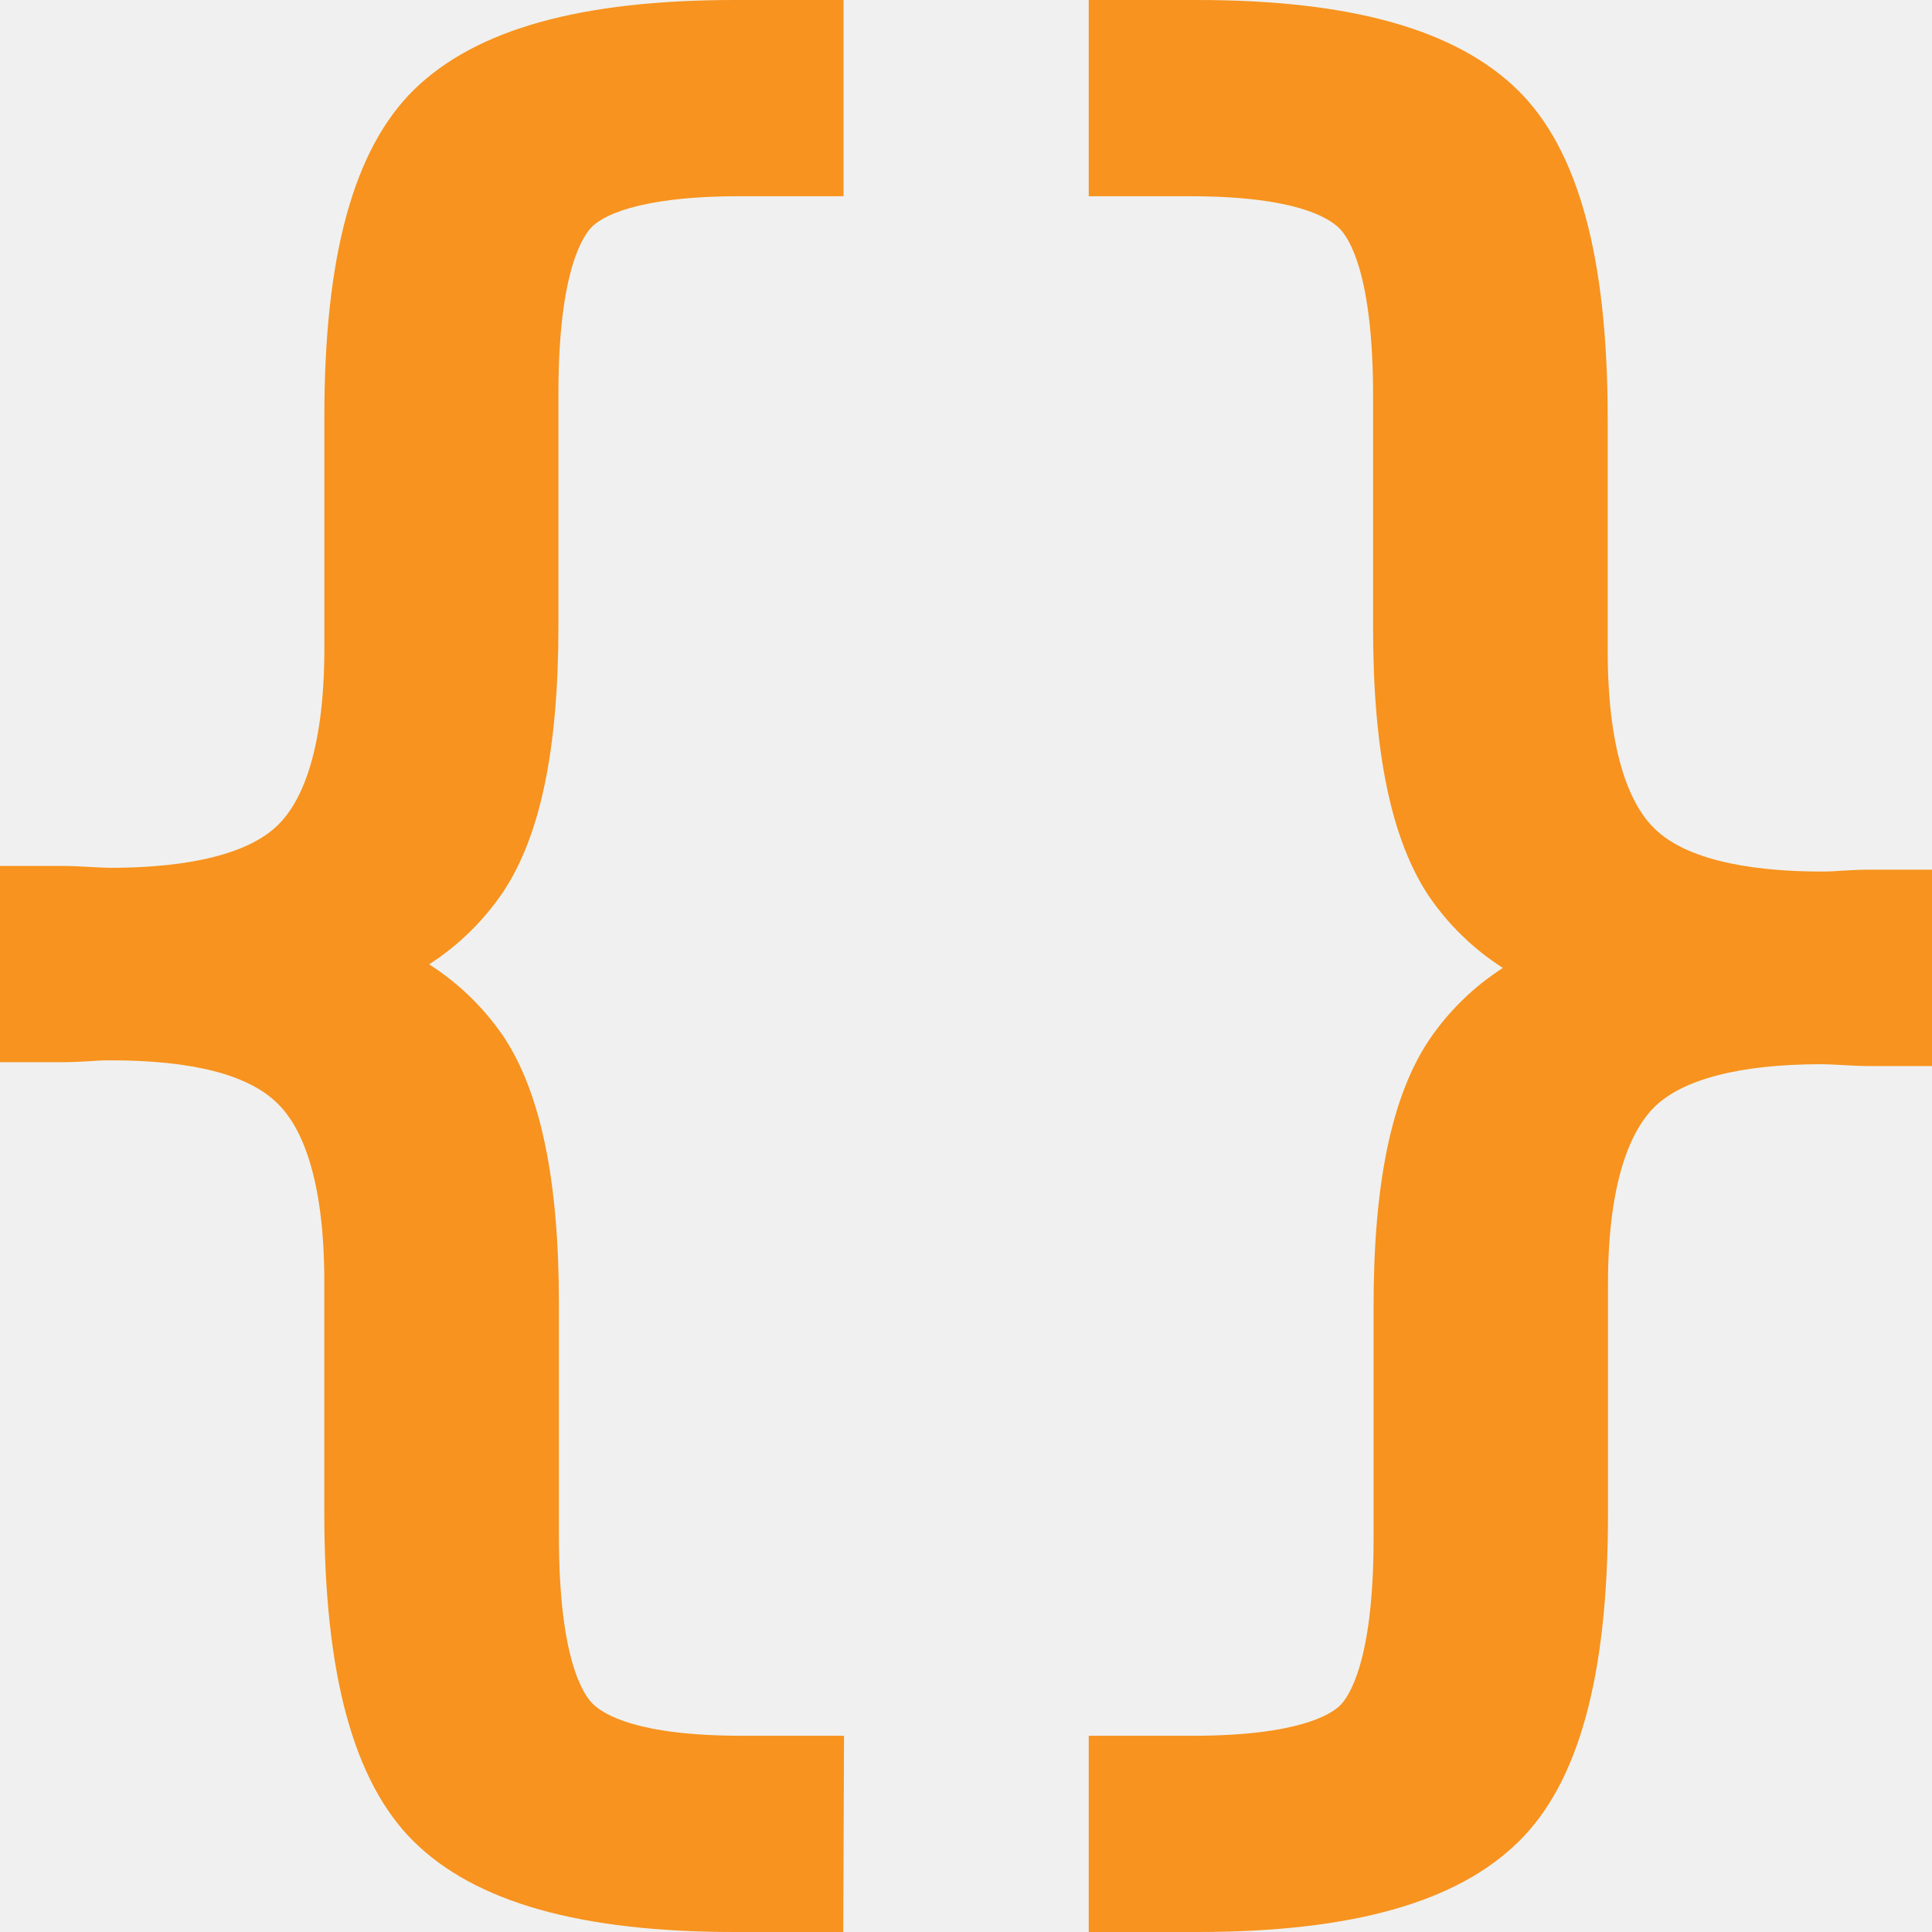
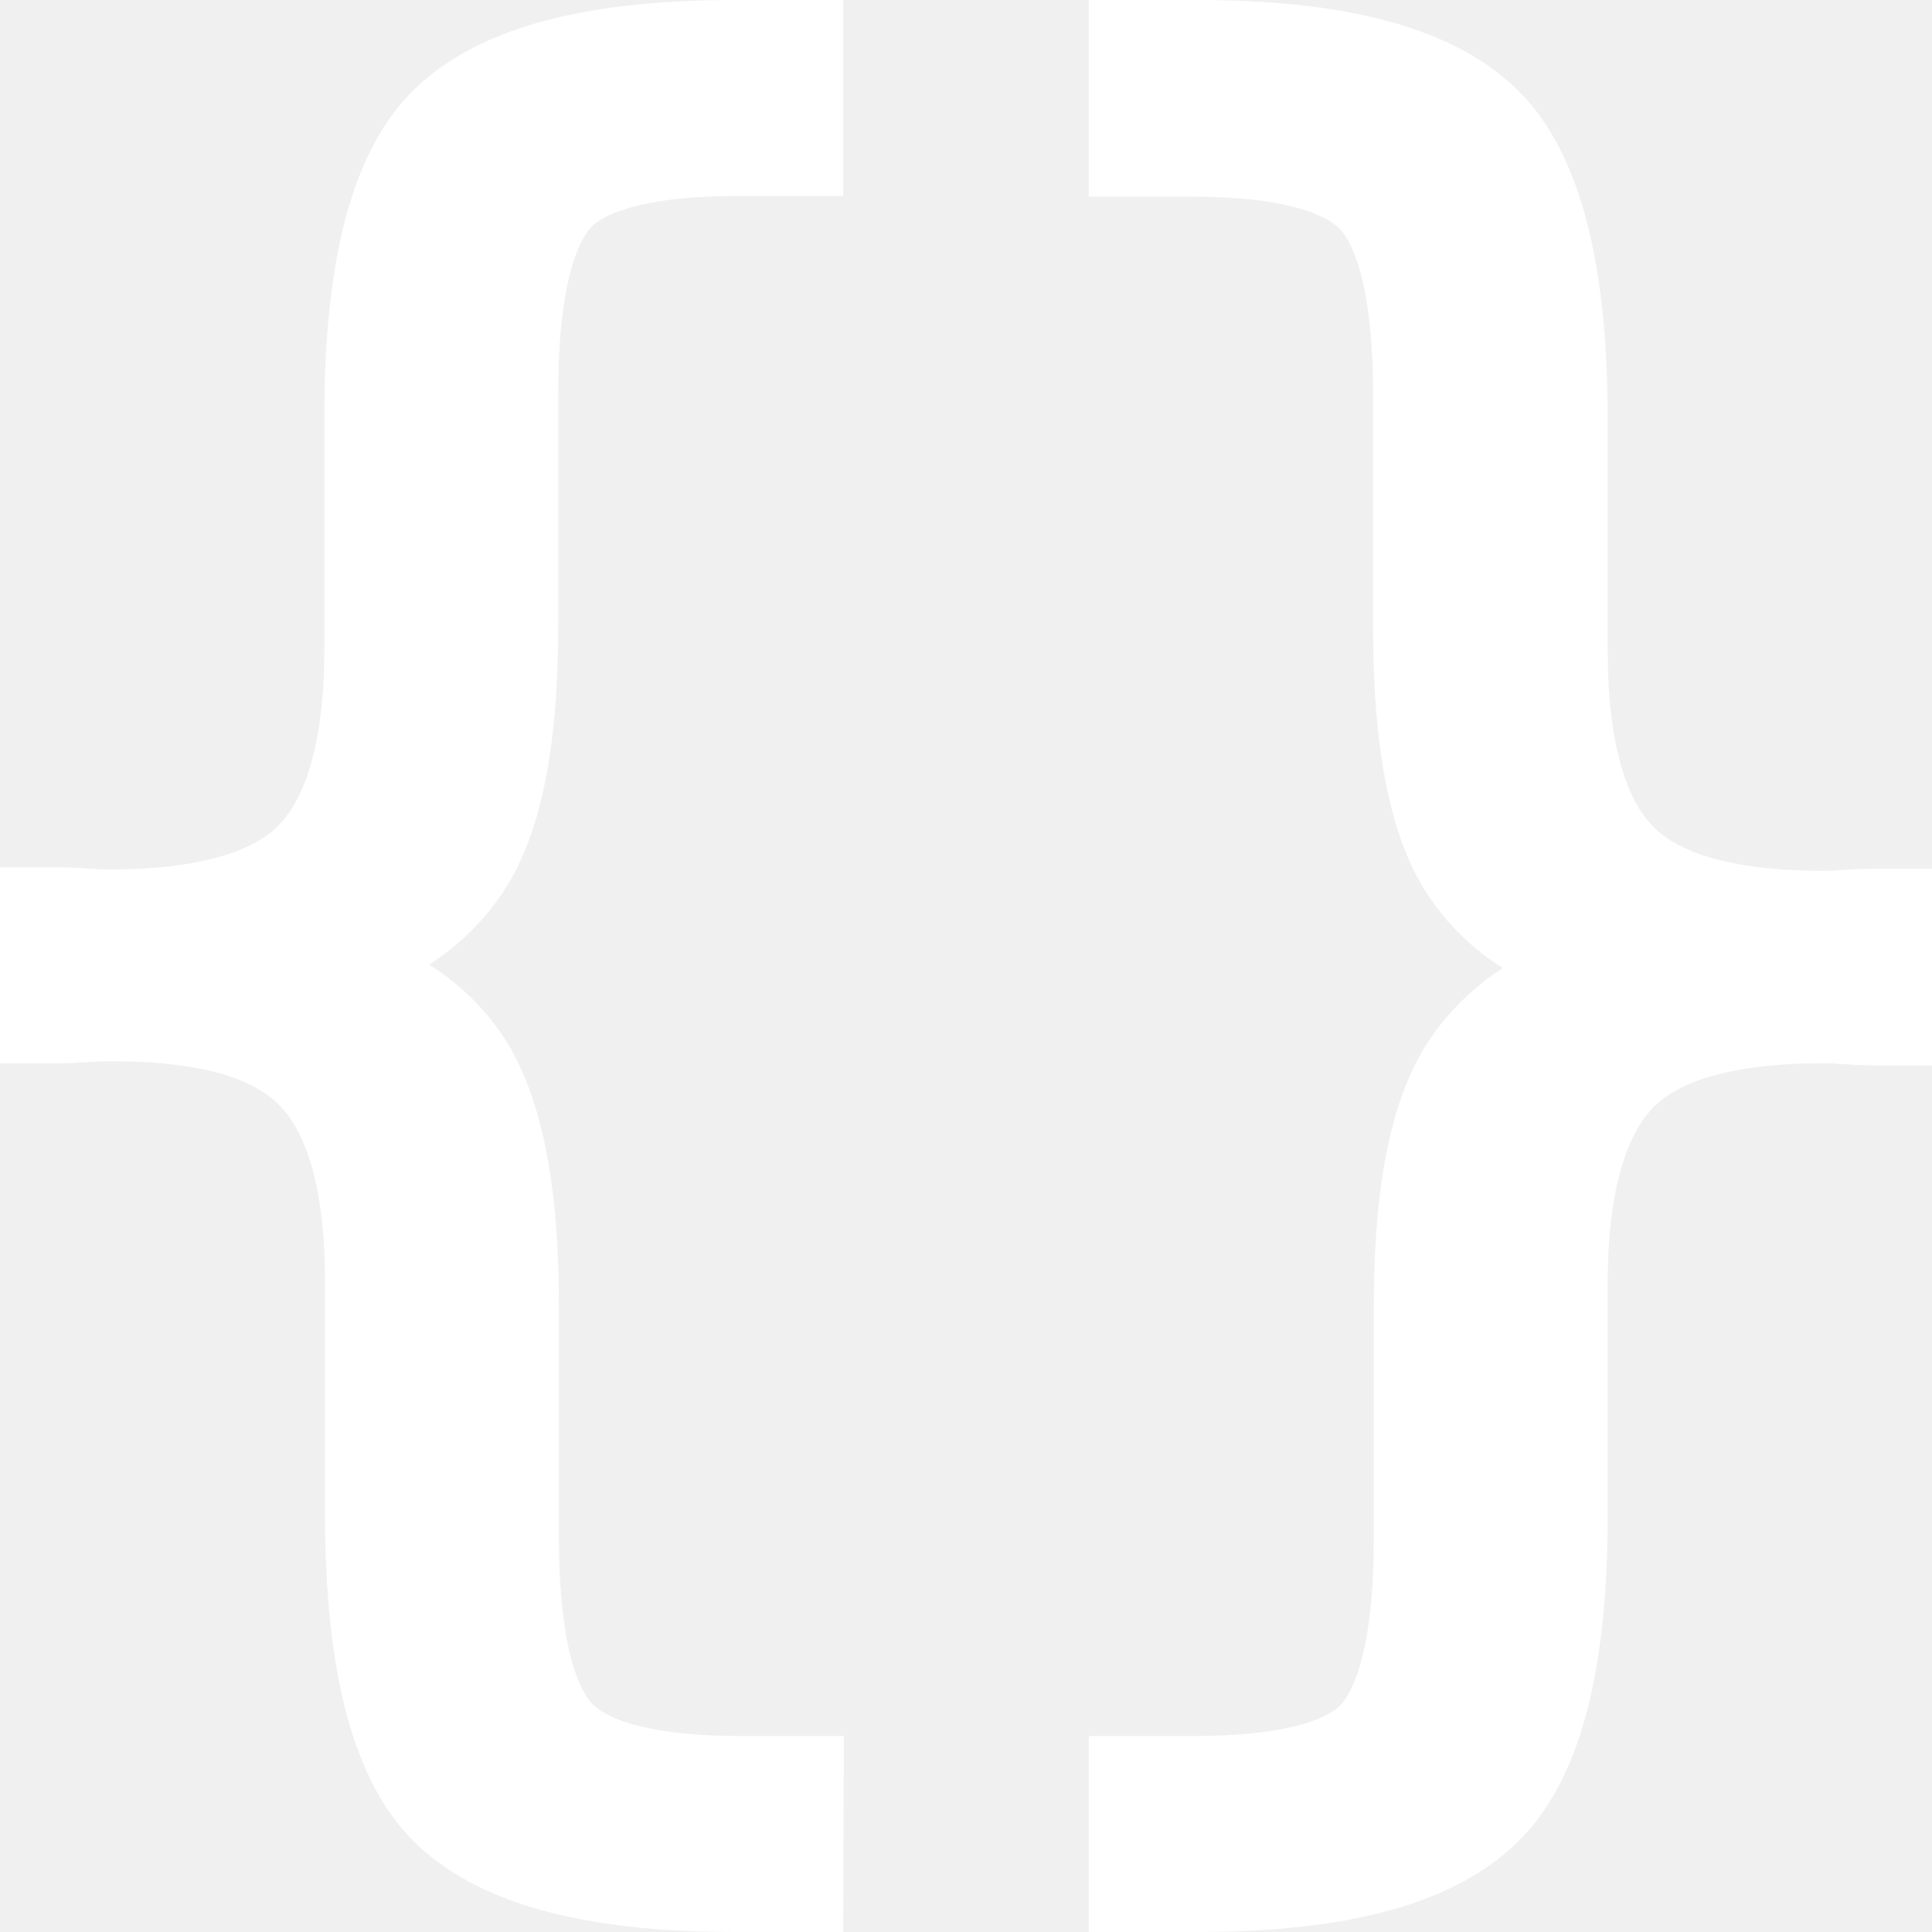
- <svg xmlns="http://www.w3.org/2000/svg" id="technicalSkills" viewBox="0 0 280 280">
+ <svg xmlns="http://www.w3.org/2000/svg" version="1.1" id="technicalSkills" x="0px" y="0px" viewBox="0 0 280 280" style="enable-background:new 0 0 280 280;" xml:space="preserve">
+   <style type="text/css">
+ 	.st0{fill:#FFFFFF;}
+ </style>
  <g>
-     <path d="M132.21,290H116.49c-22.37,0-37.6-4.3-46.55-13.14C61.24,268.24,57,252.67,57,229.24V195.7C57,180,53.36,173,50.3,170,46.13,165.79,38,163.67,26,163.67c-.58,0-1.48,0-2.69.11-1.78.11-3.2.16-4.28.16H10V135.5h9.05c1.08,0,2.5.05,4.26.16,1.22.07,2.13.11,2.71.11,8.22,0,19.1-1.08,24.31-6.25,3.05-3,6.68-9.92,6.68-25.59V70.43C57,47.1,61.25,31.6,70,23c9-8.78,24.18-13,46.53-13h15.72V38.44h-15.1c-15.17,0-20,3.08-21.34,4.41C94.63,44,90.93,49,90.93,67v33.76c0,17.79-2.61,30.38-8,38.49a37.29,37.29,0,0,1-10.74,10.51A37.29,37.29,0,0,1,83,160.26c5.35,8.1,8,20.75,8,38.65V232.6c0,17.63,3.47,23,5,24.42s6.25,4.54,21.53,4.54h14.79Z" transform="translate(-10 -10)" fill="#f7931e" />
-     <path d="M183.51,290H167.79V261.56h15.09c15.18,0,20-3.08,21.34-4.4,1.14-1.12,4.85-6.12,4.85-24.12V199.28c0-17.78,2.61-30.37,8-38.49a37.16,37.16,0,0,1,10.74-10.51A37.26,37.26,0,0,1,217,139.75c-5.36-8.13-8-20.77-8-38.66V67.4c0-17.63-3.47-23-5-24.42s-6.26-4.54-21.53-4.54H167.79V10h15.72c22.36,0,37.59,4.3,46.54,13.14C238.76,31.76,243,47.33,243,70.76V104.3C243,120,246.64,127,249.7,130c5.2,5.22,16.07,6.31,24.27,6.31.59,0,1.49,0,2.69-.11,1.78-.11,3.21-.16,4.29-.16H290V164.5H281c-1.08,0-2.51-.05-4.26-.16-1.22-.07-2.13-.11-2.72-.11-11.77,0-20.18,2.16-24.3,6.25-3,3-6.68,9.92-6.68,25.59v33.5c0,23.33-4.24,38.83-13,47.38C221.08,285.74,205.87,290,183.51,290Z" transform="translate(-10 -10)" fill="#f7931e" />
+     <path class="st0" d="M122.2,280h-15.7c-22.4,0-37.6-4.3-46.5-13.1c-8.7-8.6-12.9-24.2-12.9-47.6v-33.5c0-15.7-3.6-22.7-6.7-25.7   c-4.2-4.2-12.3-6.3-24.3-6.3c-0.6,0-1.5,0-2.7,0.1c-1.8,0.1-3.2,0.2-4.3,0.2H0v-28.4h9c1.1,0,2.5,0.1,4.3,0.2   c1.2,0.1,2.1,0.1,2.7,0.1c8.2,0,19.1-1.1,24.3-6.3c3-3,6.7-9.9,6.7-25.6V60.4c0-23.3,4.2-38.8,13-47.4c9-8.8,24.2-13,46.5-13h15.7   v28.4h-15.1c-15.2,0-20,3.1-21.3,4.4C84.6,34,80.9,39,80.9,57v33.8c0,17.8-2.6,30.4-8,38.5c-2.8,4.2-6.5,7.8-10.7,10.5   c4.3,2.7,8,6.3,10.8,10.5c5.3,8.1,8,20.8,8,38.7v33.7c0,17.6,3.5,23,5,24.4s6.3,4.5,21.5,4.5h14.8L122.2,280z" />
+     <path class="st0" d="M173.5,280h-15.7v-28.4h15.1c15.2,0,20-3.1,21.3-4.4c1.1-1.1,4.9-6.1,4.9-24.1v-33.8c0-17.8,2.6-30.4,8-38.5   c2.8-4.2,6.5-7.8,10.7-10.5c-4.3-2.7-8-6.3-10.8-10.5c-5.4-8.1-8-20.8-8-38.7V57.4c0-17.6-3.5-23-5-24.4s-6.3-4.5-21.5-4.5h-14.7V0   h15.7c22.4,0,37.6,4.3,46.5,13.1c8.7,8.6,13,24.2,13,47.6v33.5c0,15.7,3.6,22.7,6.7,25.7c5.2,5.2,16.1,6.3,24.3,6.3   c0.6,0,1.5,0,2.7-0.1c1.8-0.1,3.2-0.2,4.3-0.2h9v28.5h-9c-1.1,0-2.5-0.1-4.3-0.2c-1.2-0.1-2.1-0.1-2.7-0.1   c-11.8,0-20.2,2.2-24.3,6.3c-3,3-6.7,9.9-6.7,25.6v33.5c0,23.3-4.2,38.8-13,47.4C211.1,275.7,195.9,280,173.5,280z" />
  </g>
</svg>
